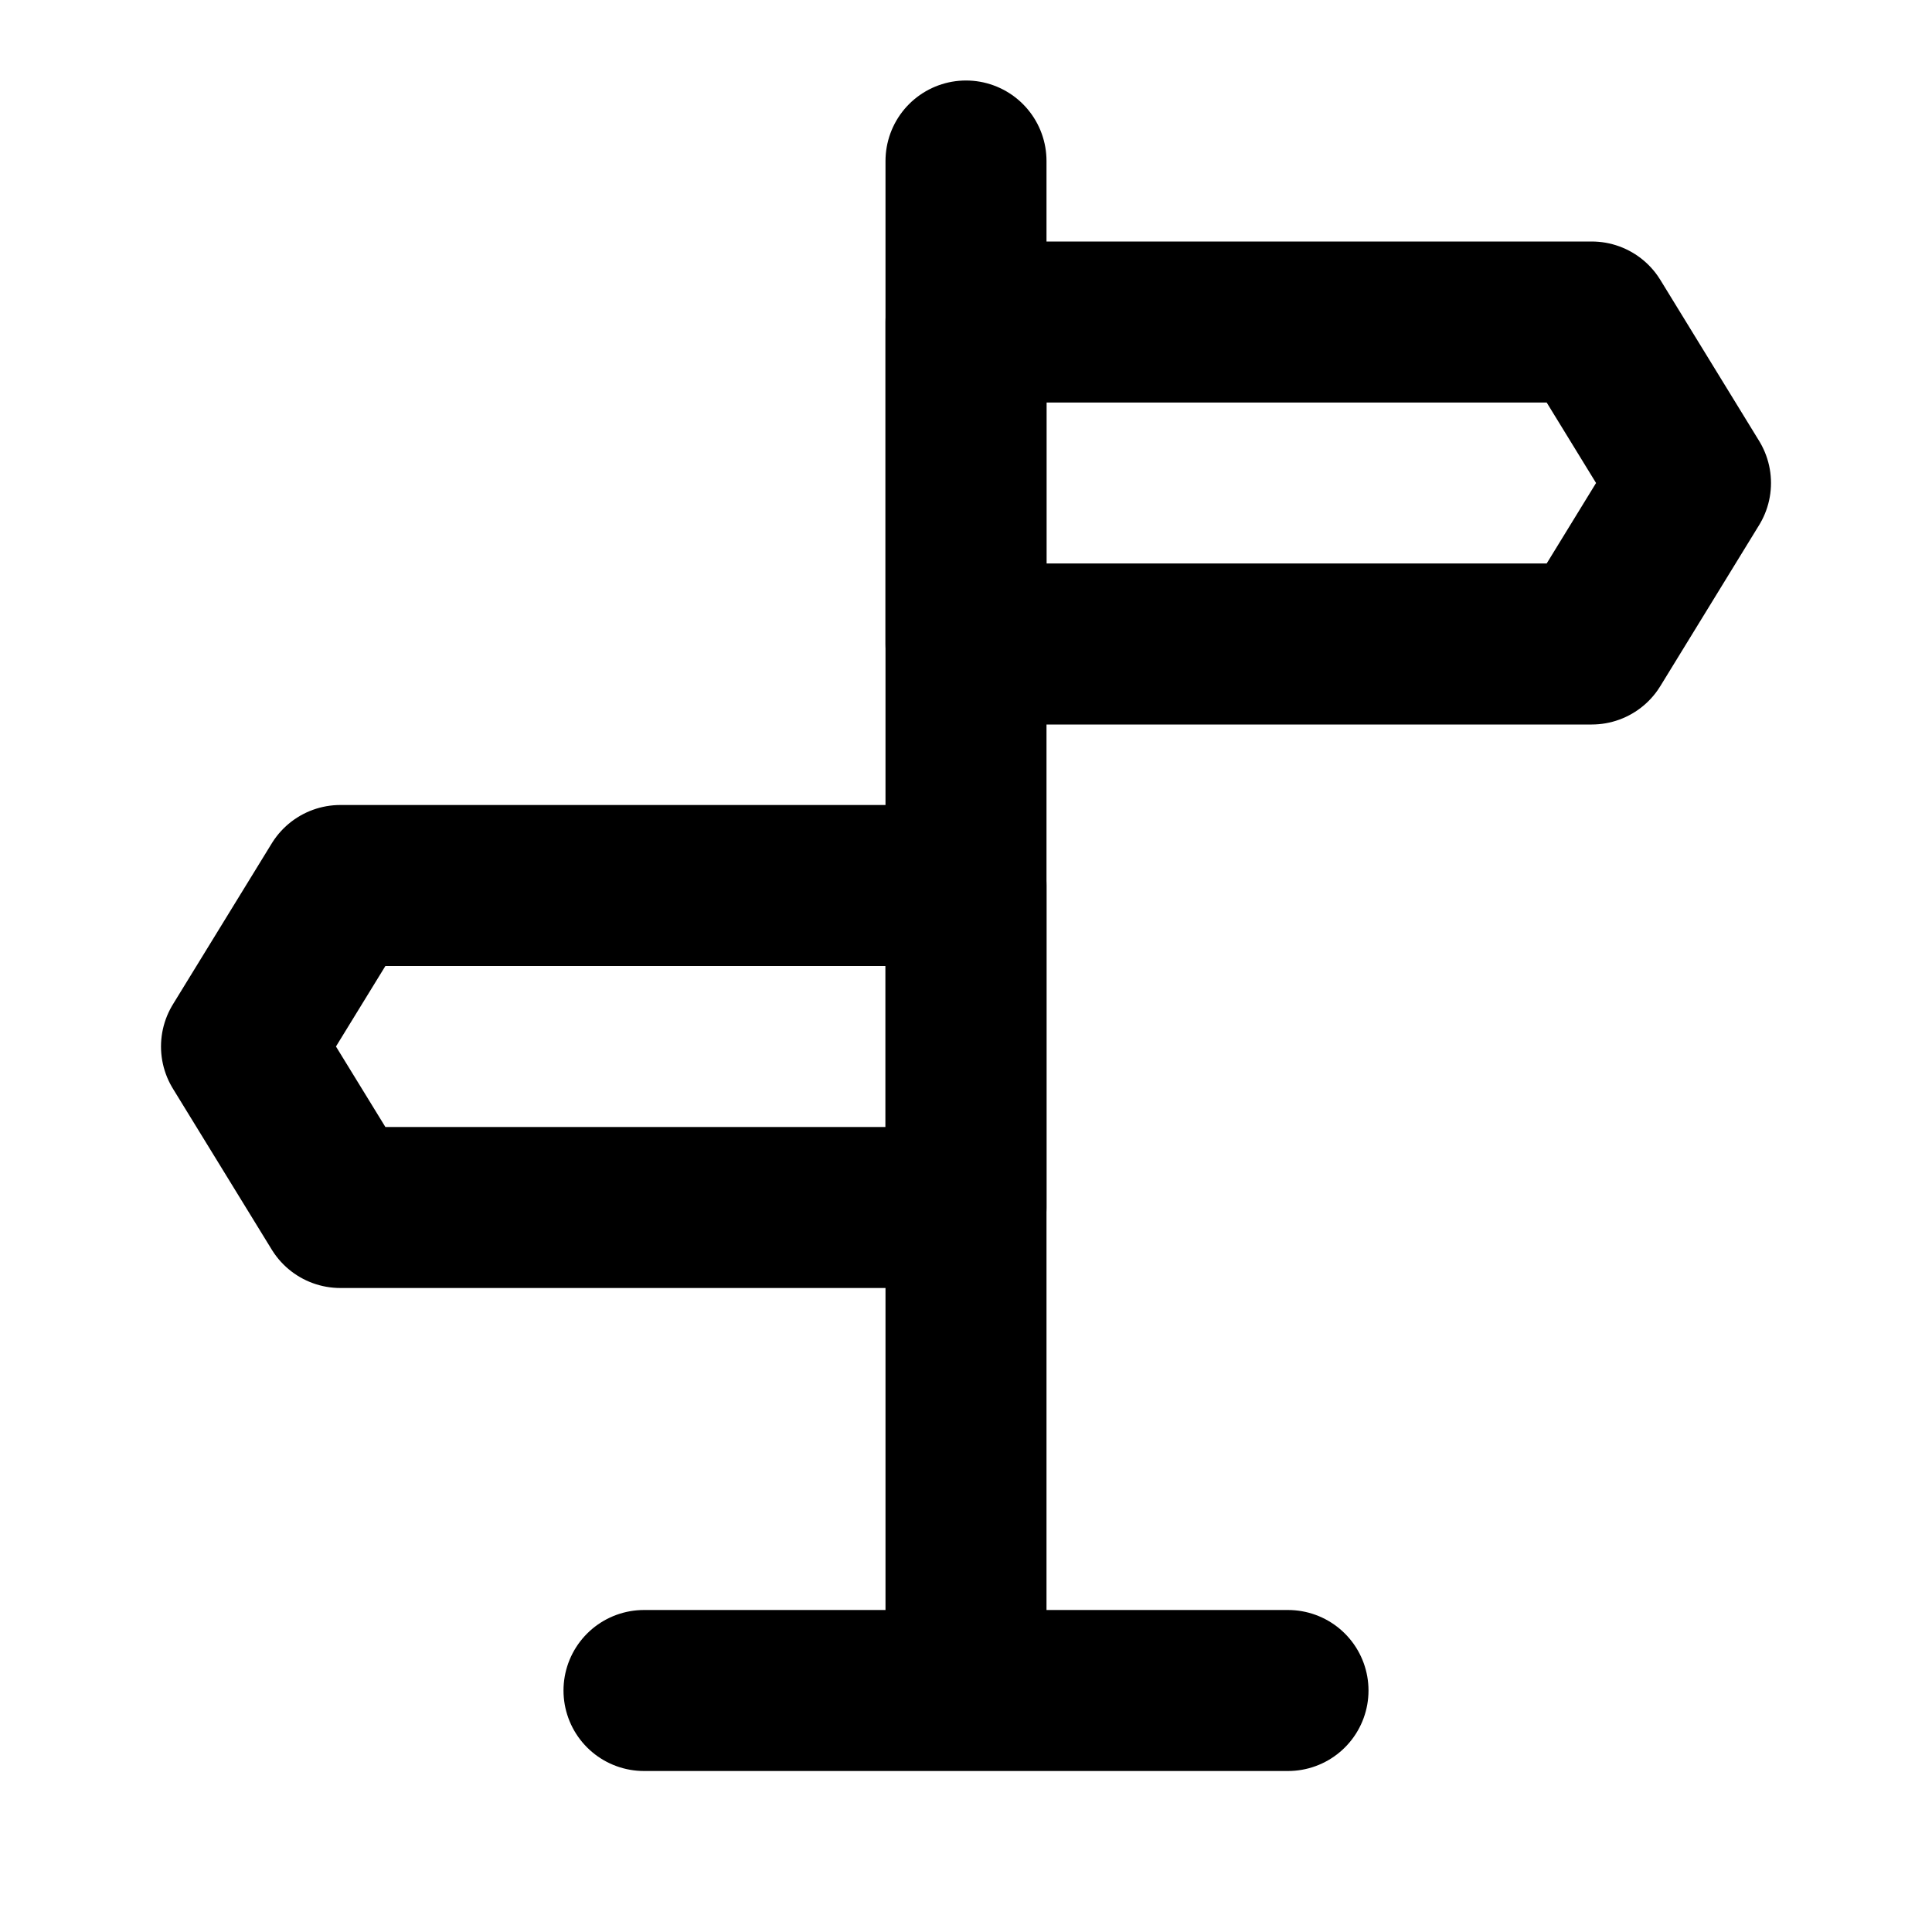
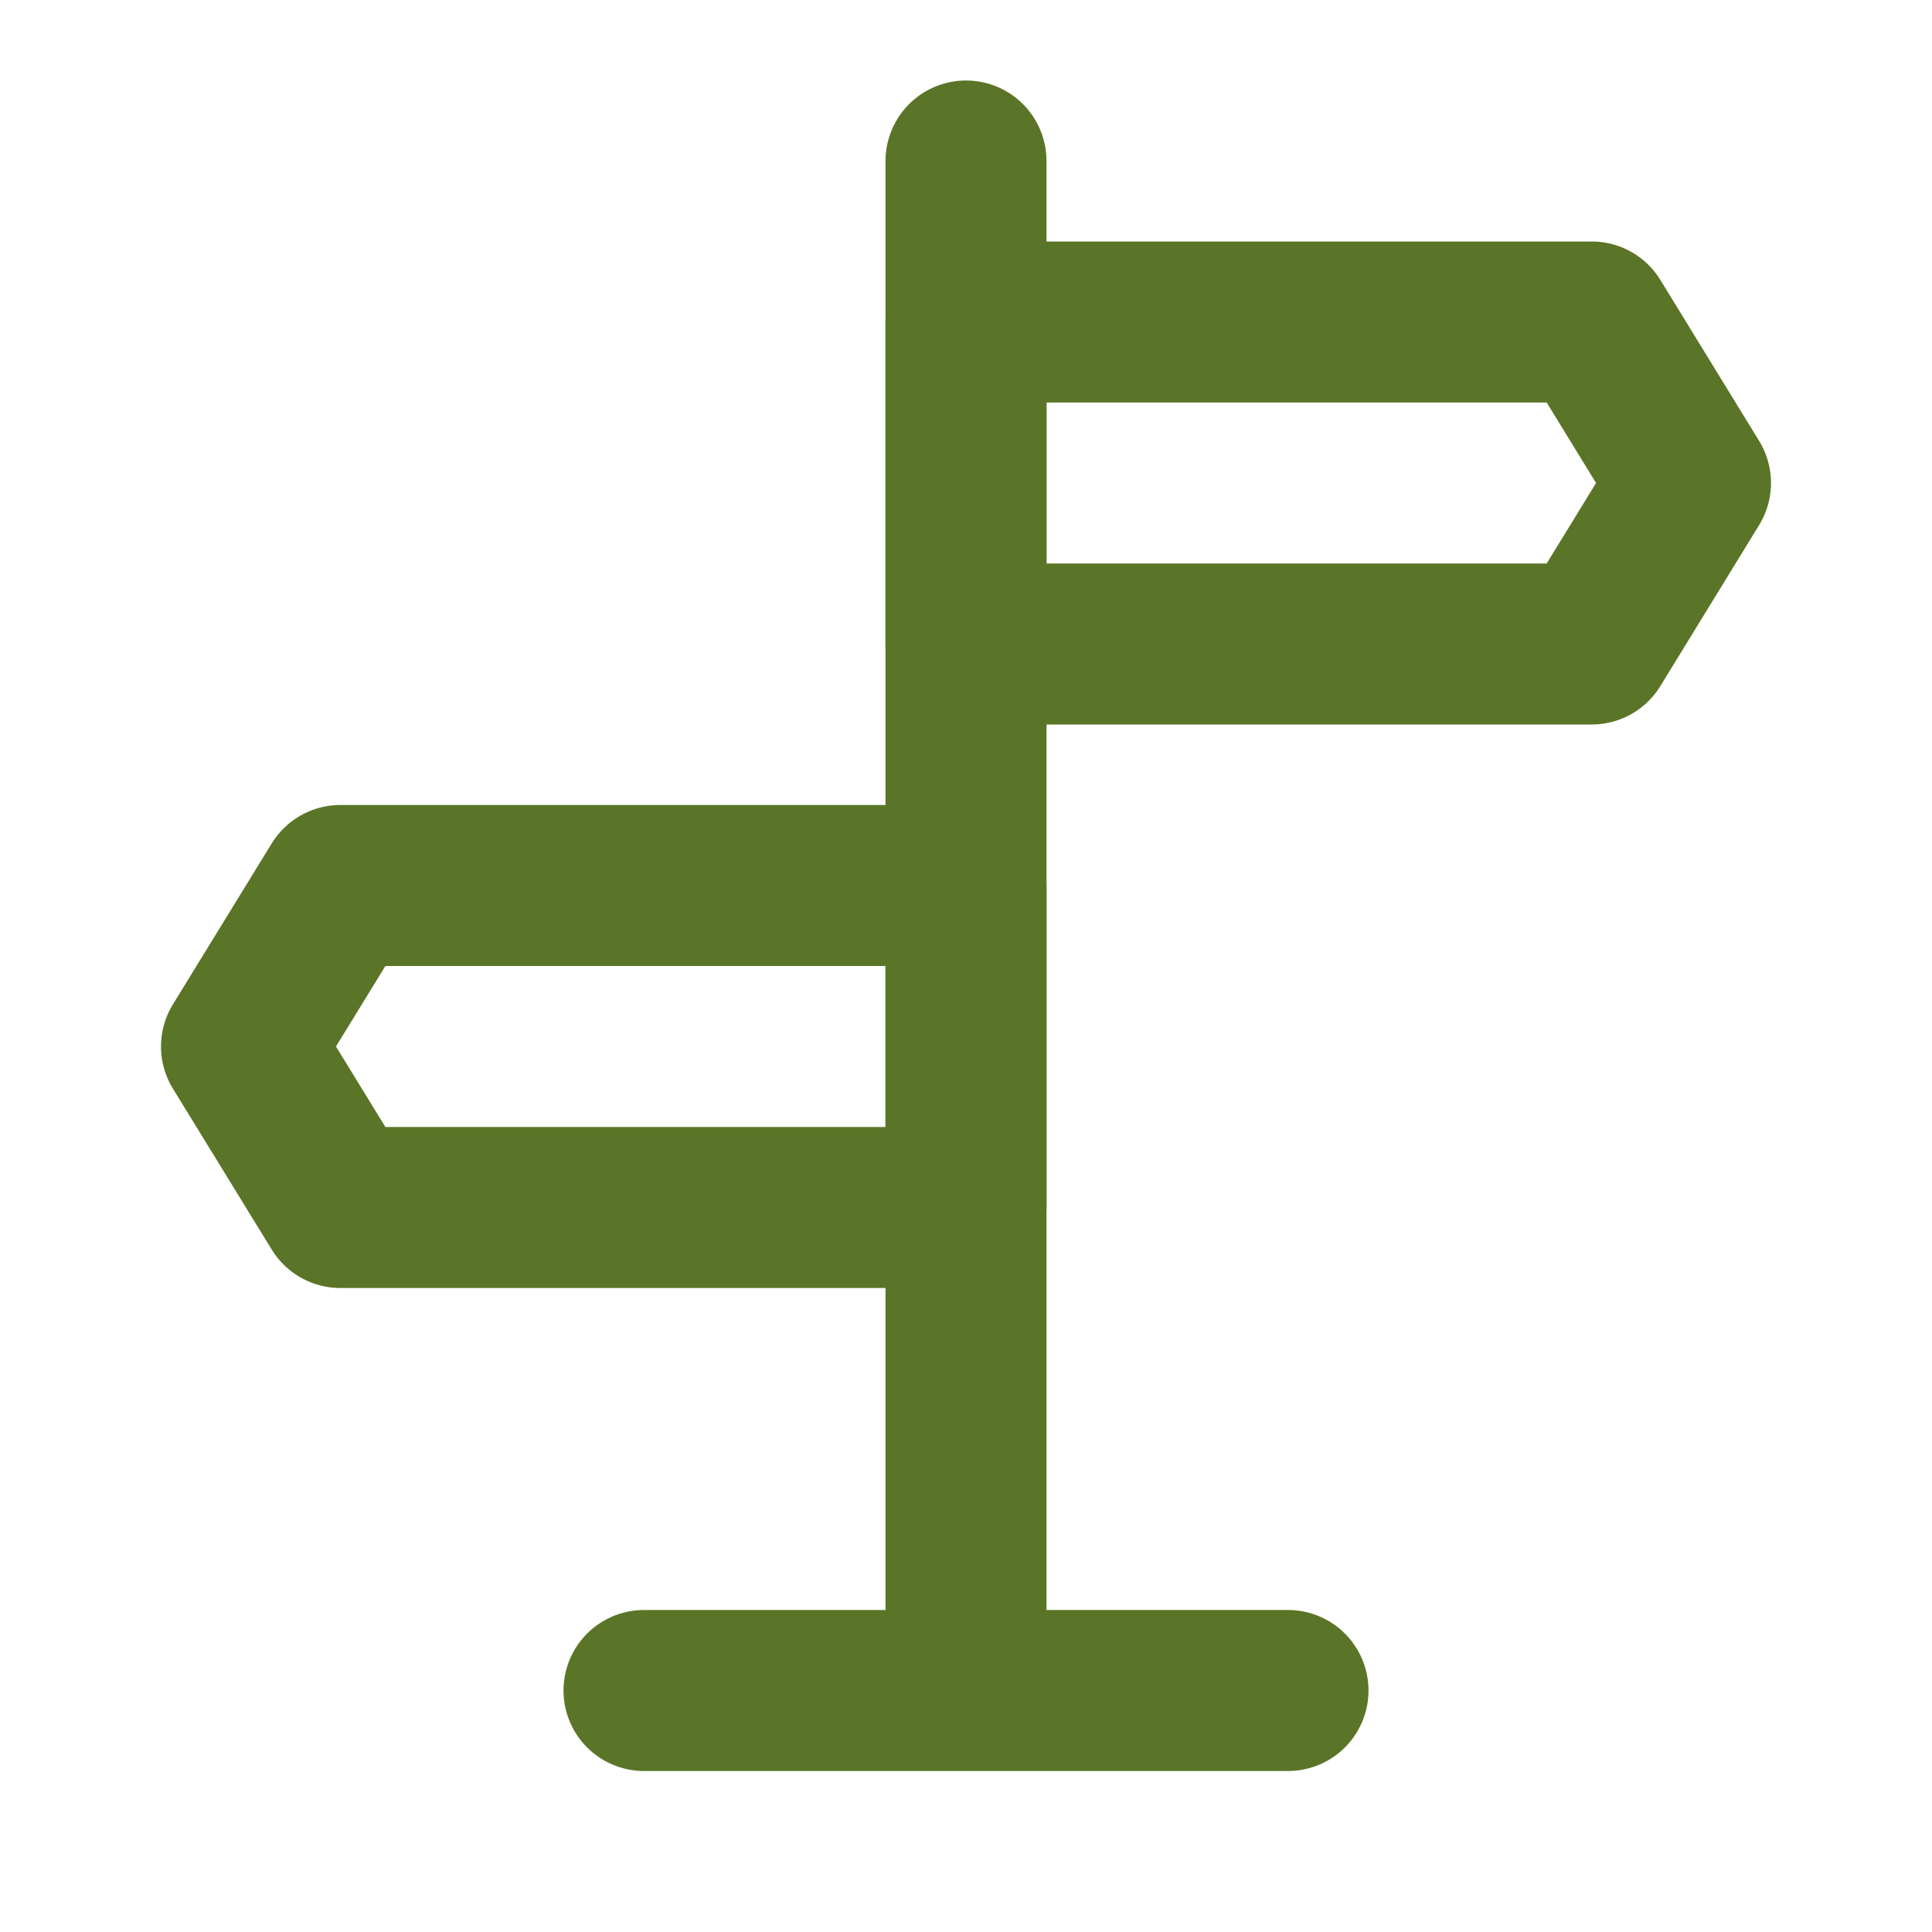
<svg xmlns="http://www.w3.org/2000/svg" width="24" height="24" viewBox="0 0 24 24" fill="none">
-   <path d="M12 2V20.5" stroke="black" stroke-width="2" stroke-linecap="round" stroke-linejoin="round" />
-   <path d="M12 4H19.773L21 6L19.773 8H12V4ZM12 11H4.228L3 13L4.228 15H12V11Z" stroke="black" stroke-width="2" stroke-linejoin="round" />
-   <path d="M8 21H16" stroke="black" stroke-width="2" stroke-linecap="round" stroke-linejoin="round" />
+   <path d="M12 2V20.5" stroke="#5a7527" stroke-width="2" stroke-linecap="round" stroke-linejoin="round" />
+   <path d="M12 4H19.773L21 6L19.773 8H12V4ZM12 11H4.228L3 13L4.228 15H12V11Z" stroke="#5a7527" stroke-width="2" stroke-linejoin="round" />
+   <path d="M8 21H16" stroke="#5a7527" stroke-width="2" stroke-linecap="round" stroke-linejoin="round" />
</svg>
